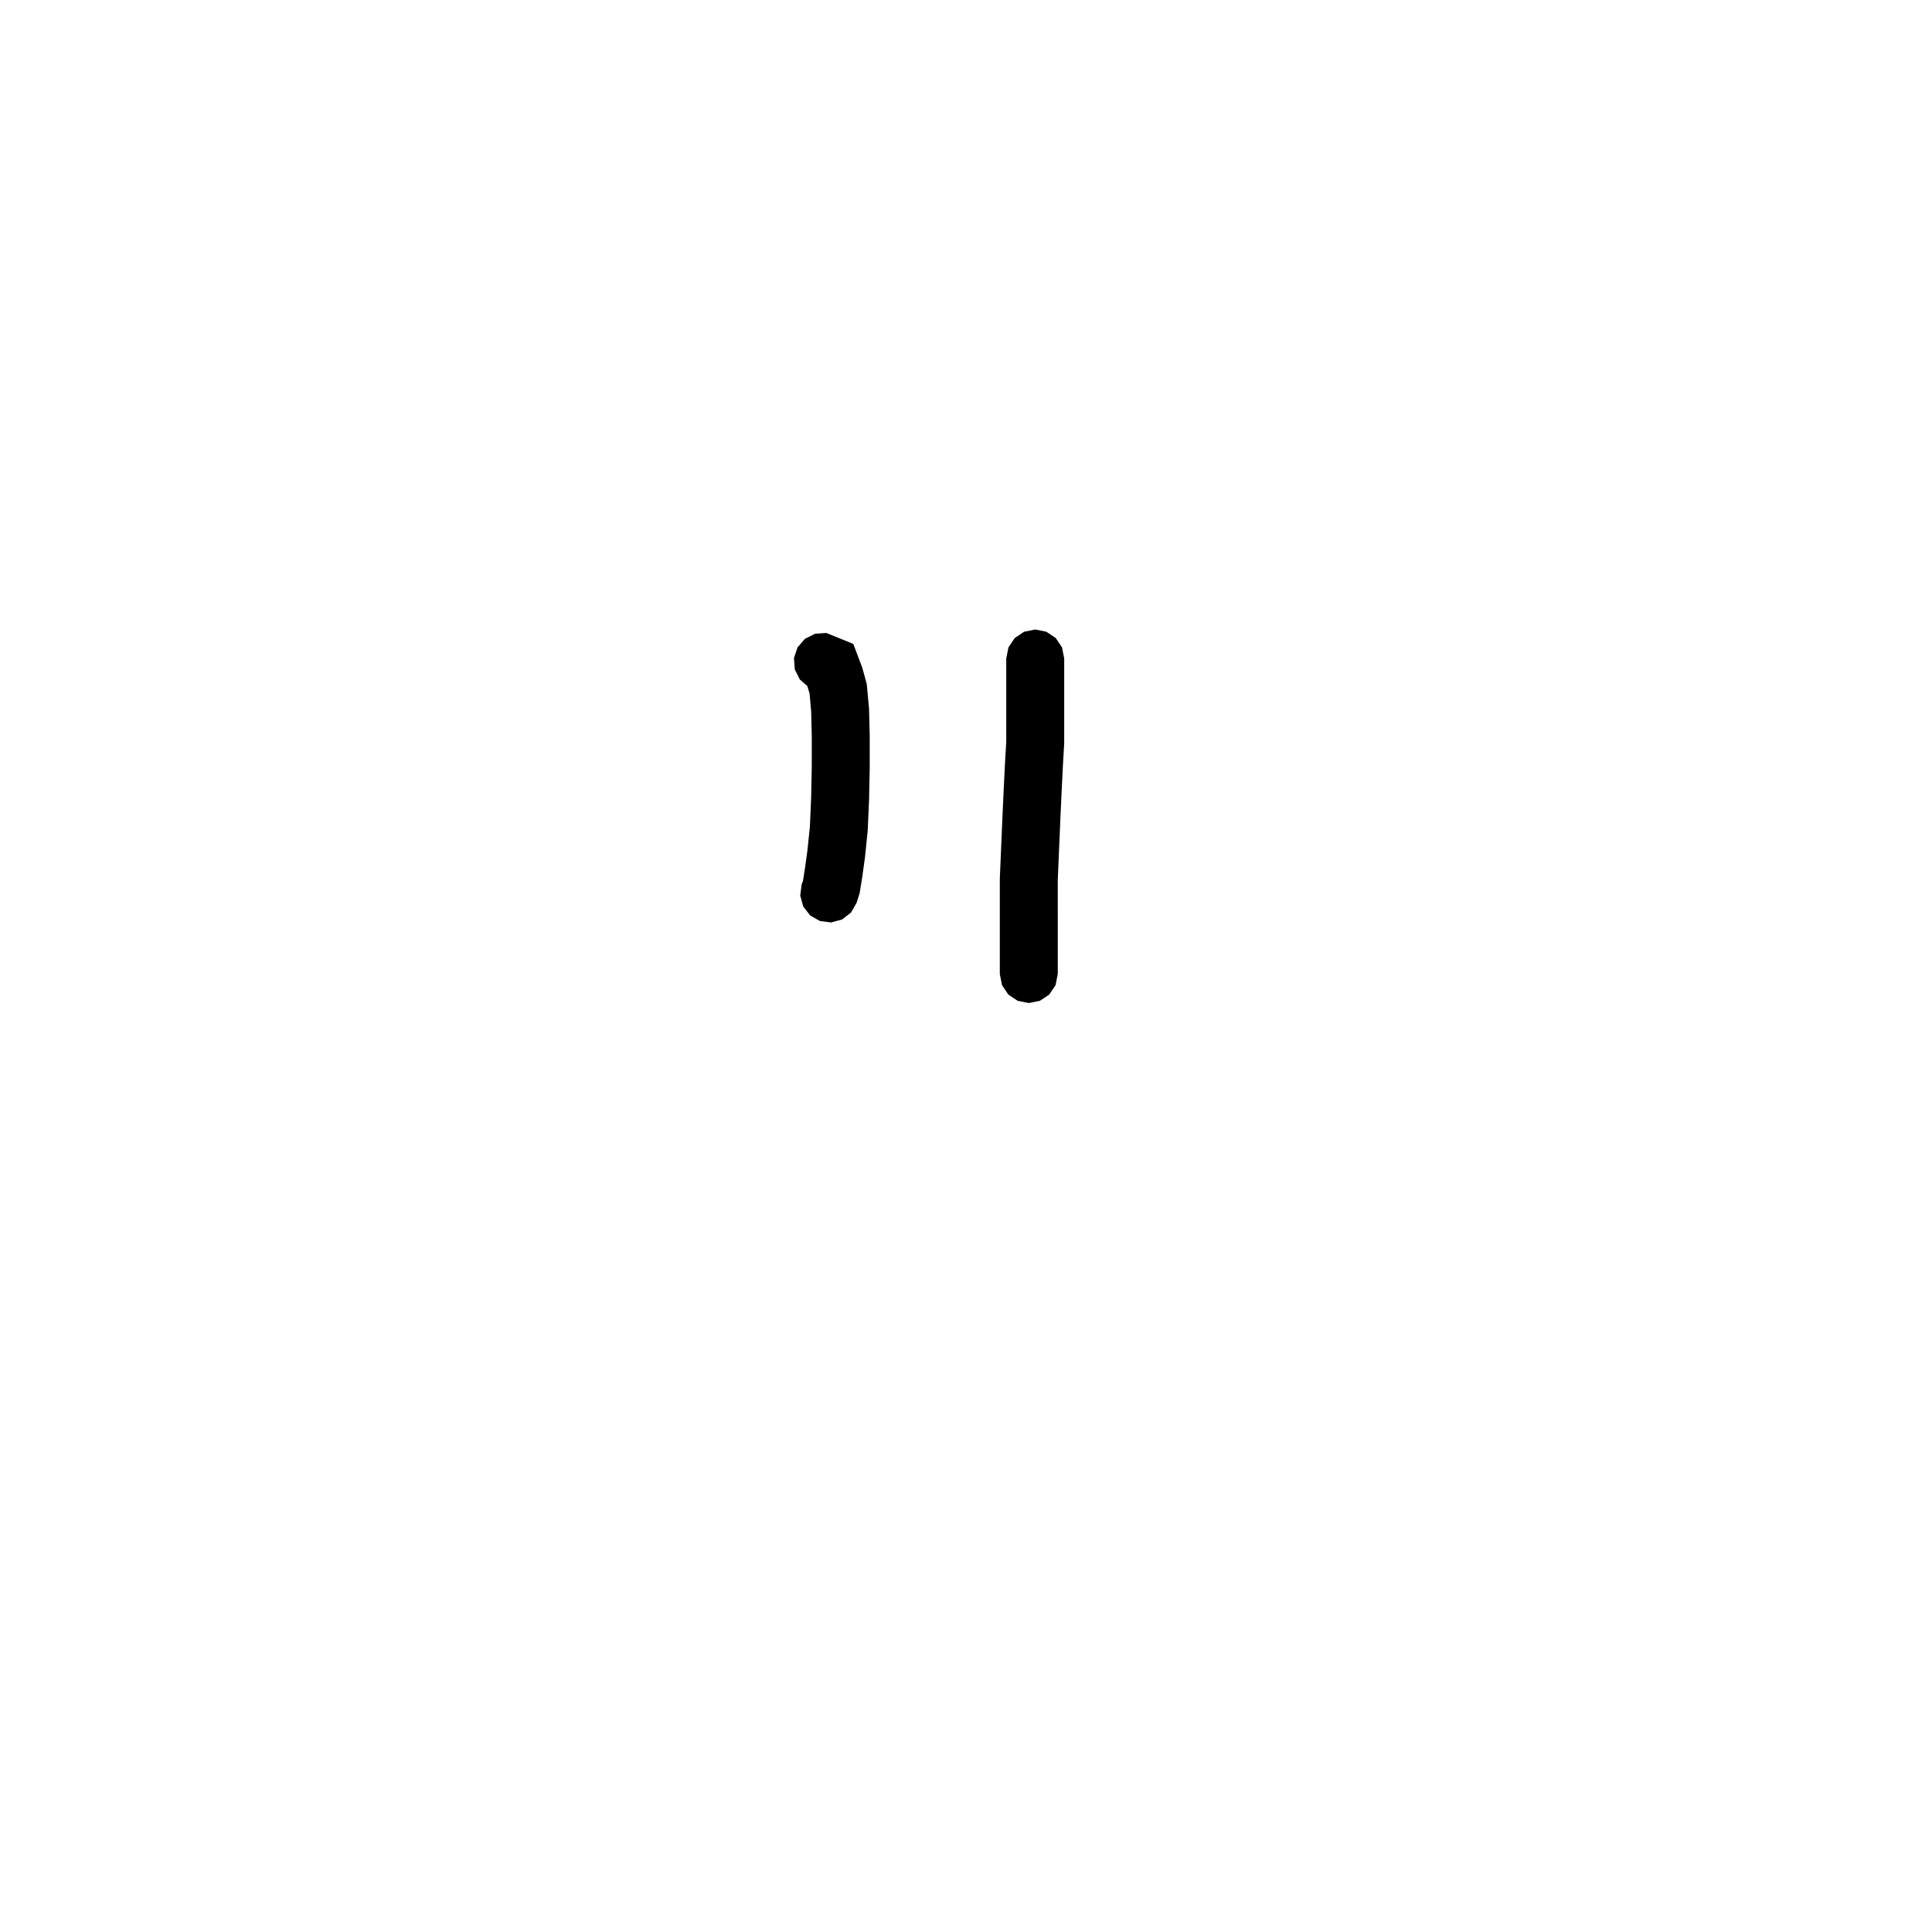
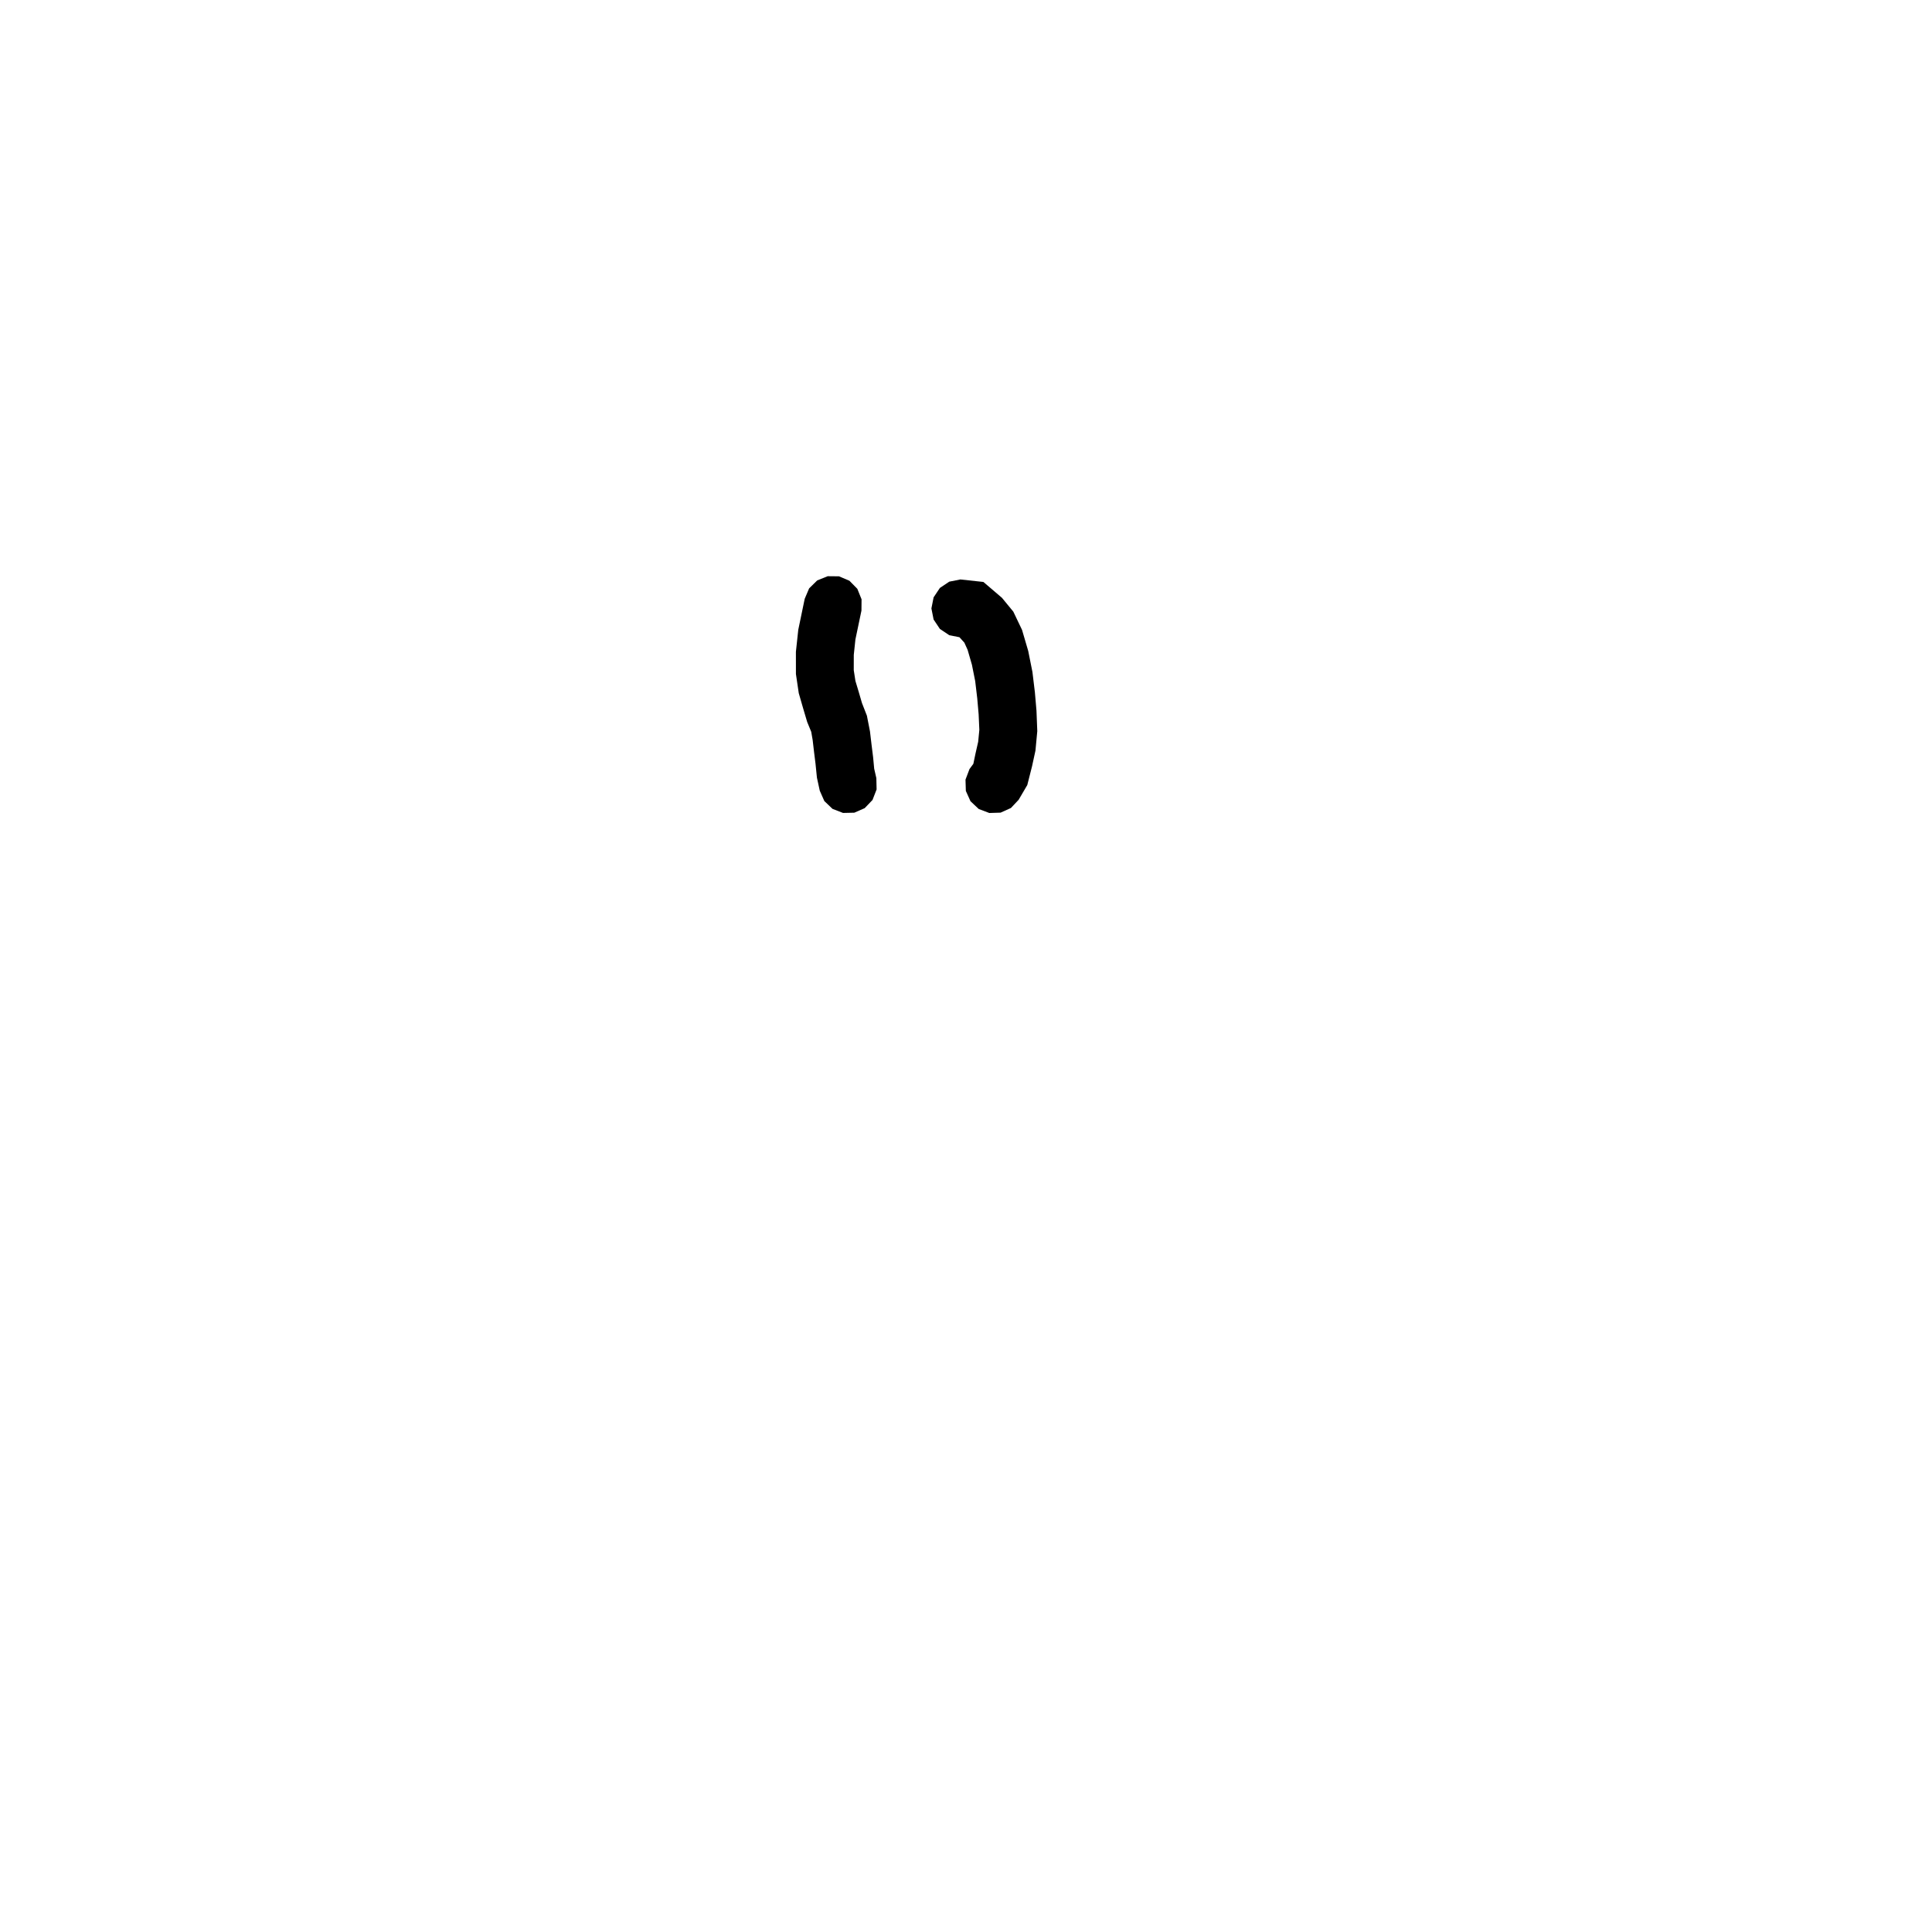
<svg xmlns="http://www.w3.org/2000/svg" viewBox="0 0 300 300" width="300" height="300">
-   <path d="M 127.192 107.215 L 125.667 105.845 L 125.2 106.001 L 125.711 107.69 L 125.957 110.493 L 126.05 114.401 L 126.05 119.004 L 125.952 123.909 L 125.761 128.333 L 125.381 132.024 L 124.998 134.794 L 124.681 136.816 L 124.481 137.327 L 124.261 139.069 L 124.725 140.762 L 125.802 142.15 L 127.327 143.019 L 129.069 143.239 L 130.762 142.775 L 132.15 141.698 L 133.019 140.173 L 133.485 138.684 L 133.902 136.106 L 134.319 133.076 L 134.739 128.967 L 134.948 124.191 L 135.05 119.096 L 135.05 114.299 L 134.943 110.007 L 134.589 106.21 L 133.9 103.699 L 132.5 99.988 L 128.308 98.285 L 126.557 98.411 L 124.987 99.198 L 123.838 100.526 L 123.285 102.192 L 123.411 103.943 L 124.198 105.513 L 125.526 106.662 Z" fill="black" fill-rule="nonzero" />
-   <path d="M 156.25 102.25 L 156.25 105.917 L 156.25 109.05 L 156.25 112.25 L 156.252 115.112 L 156.056 118.51 L 155.855 122.536 L 155.654 126.952 L 155.454 131.659 L 155.251 136.449 L 155.25 140.75 L 155.25 144.35 L 155.25 147.15 L 155.25 149.75 L 155.25 151.25 L 155.593 152.972 L 156.568 154.432 L 158.028 155.407 L 159.75 155.75 L 161.472 155.407 L 162.932 154.432 L 163.907 152.972 L 164.25 151.25 L 164.25 149.75 L 164.25 147.15 L 164.25 144.35 L 164.25 140.75 L 164.249 136.651 L 164.446 132.041 L 164.646 127.348 L 164.845 122.964 L 165.044 118.99 L 165.248 115.388 L 165.25 112.25 L 165.25 109.05 L 165.25 105.917 L 165.25 102.25 L 164.907 100.528 L 163.932 99.068 L 162.472 98.093 L 160.75 97.75 L 159.028 98.093 L 157.568 99.068 L 156.593 100.528 Z" fill="black" fill-rule="nonzero" />
+   <path d="M 124.955 92.978 L 123.955 97.796 L 123.588 101.214 L 123.591 104.66 L 124.032 107.637 L 124.694 109.933 L 125.337 112.102 L 125.969 113.638 L 126.19 114.918 L 126.405 116.762 L 126.632 118.578 L 126.852 120.753 L 127.293 122.779 L 128.001 124.385 L 129.27 125.599 L 130.907 126.234 L 132.662 126.195 L 134.269 125.487 L 135.483 124.218 L 136.118 122.582 L 136.079 120.826 L 135.744 119.363 L 135.577 117.584 L 135.339 115.679 L 135.089 113.57 L 134.612 111.129 L 133.849 109.177 L 133.329 107.393 L 132.829 105.735 L 132.571 104.061 L 132.575 101.693 L 132.828 99.297 L 133.766 94.813 L 133.782 93.057 L 133.125 91.429 L 131.894 90.177 L 130.278 89.49 L 128.523 89.474 L 126.894 90.131 L 125.642 91.362 Z" fill="black" fill-rule="nonzero" />
+   <path d="M 149.128 98.977 L 149.044 98.589 L 148.956 98.919 L 149.745 99.791 L 150.251 100.907 L 150.92 103.222 L 151.429 105.769 L 151.745 108.431 L 151.963 110.926 L 152.071 113.33 L 151.89 115.188 L 151.487 116.956 L 151.143 118.603 L 150.544 119.417 L 149.922 121.059 L 149.976 122.814 L 150.697 124.415 L 151.975 125.618 L 153.617 126.241 L 155.372 126.187 L 156.973 125.466 L 158.176 124.187 L 159.516 121.901 L 160.258 118.974 L 160.785 116.556 L 161.069 113.53 L 160.944 110.353 L 160.697 107.499 L 160.316 104.347 L 159.662 101.081 L 158.703 97.814 L 157.348 94.976 L 155.579 92.825 L 152.7 90.365 L 149.128 89.977 L 147.406 90.319 L 145.946 91.295 L 144.97 92.755 L 144.628 94.477 L 144.97 96.199 L 145.946 97.659 L 147.406 98.634 Z" fill="black" fill-rule="nonzero" />
</svg>
